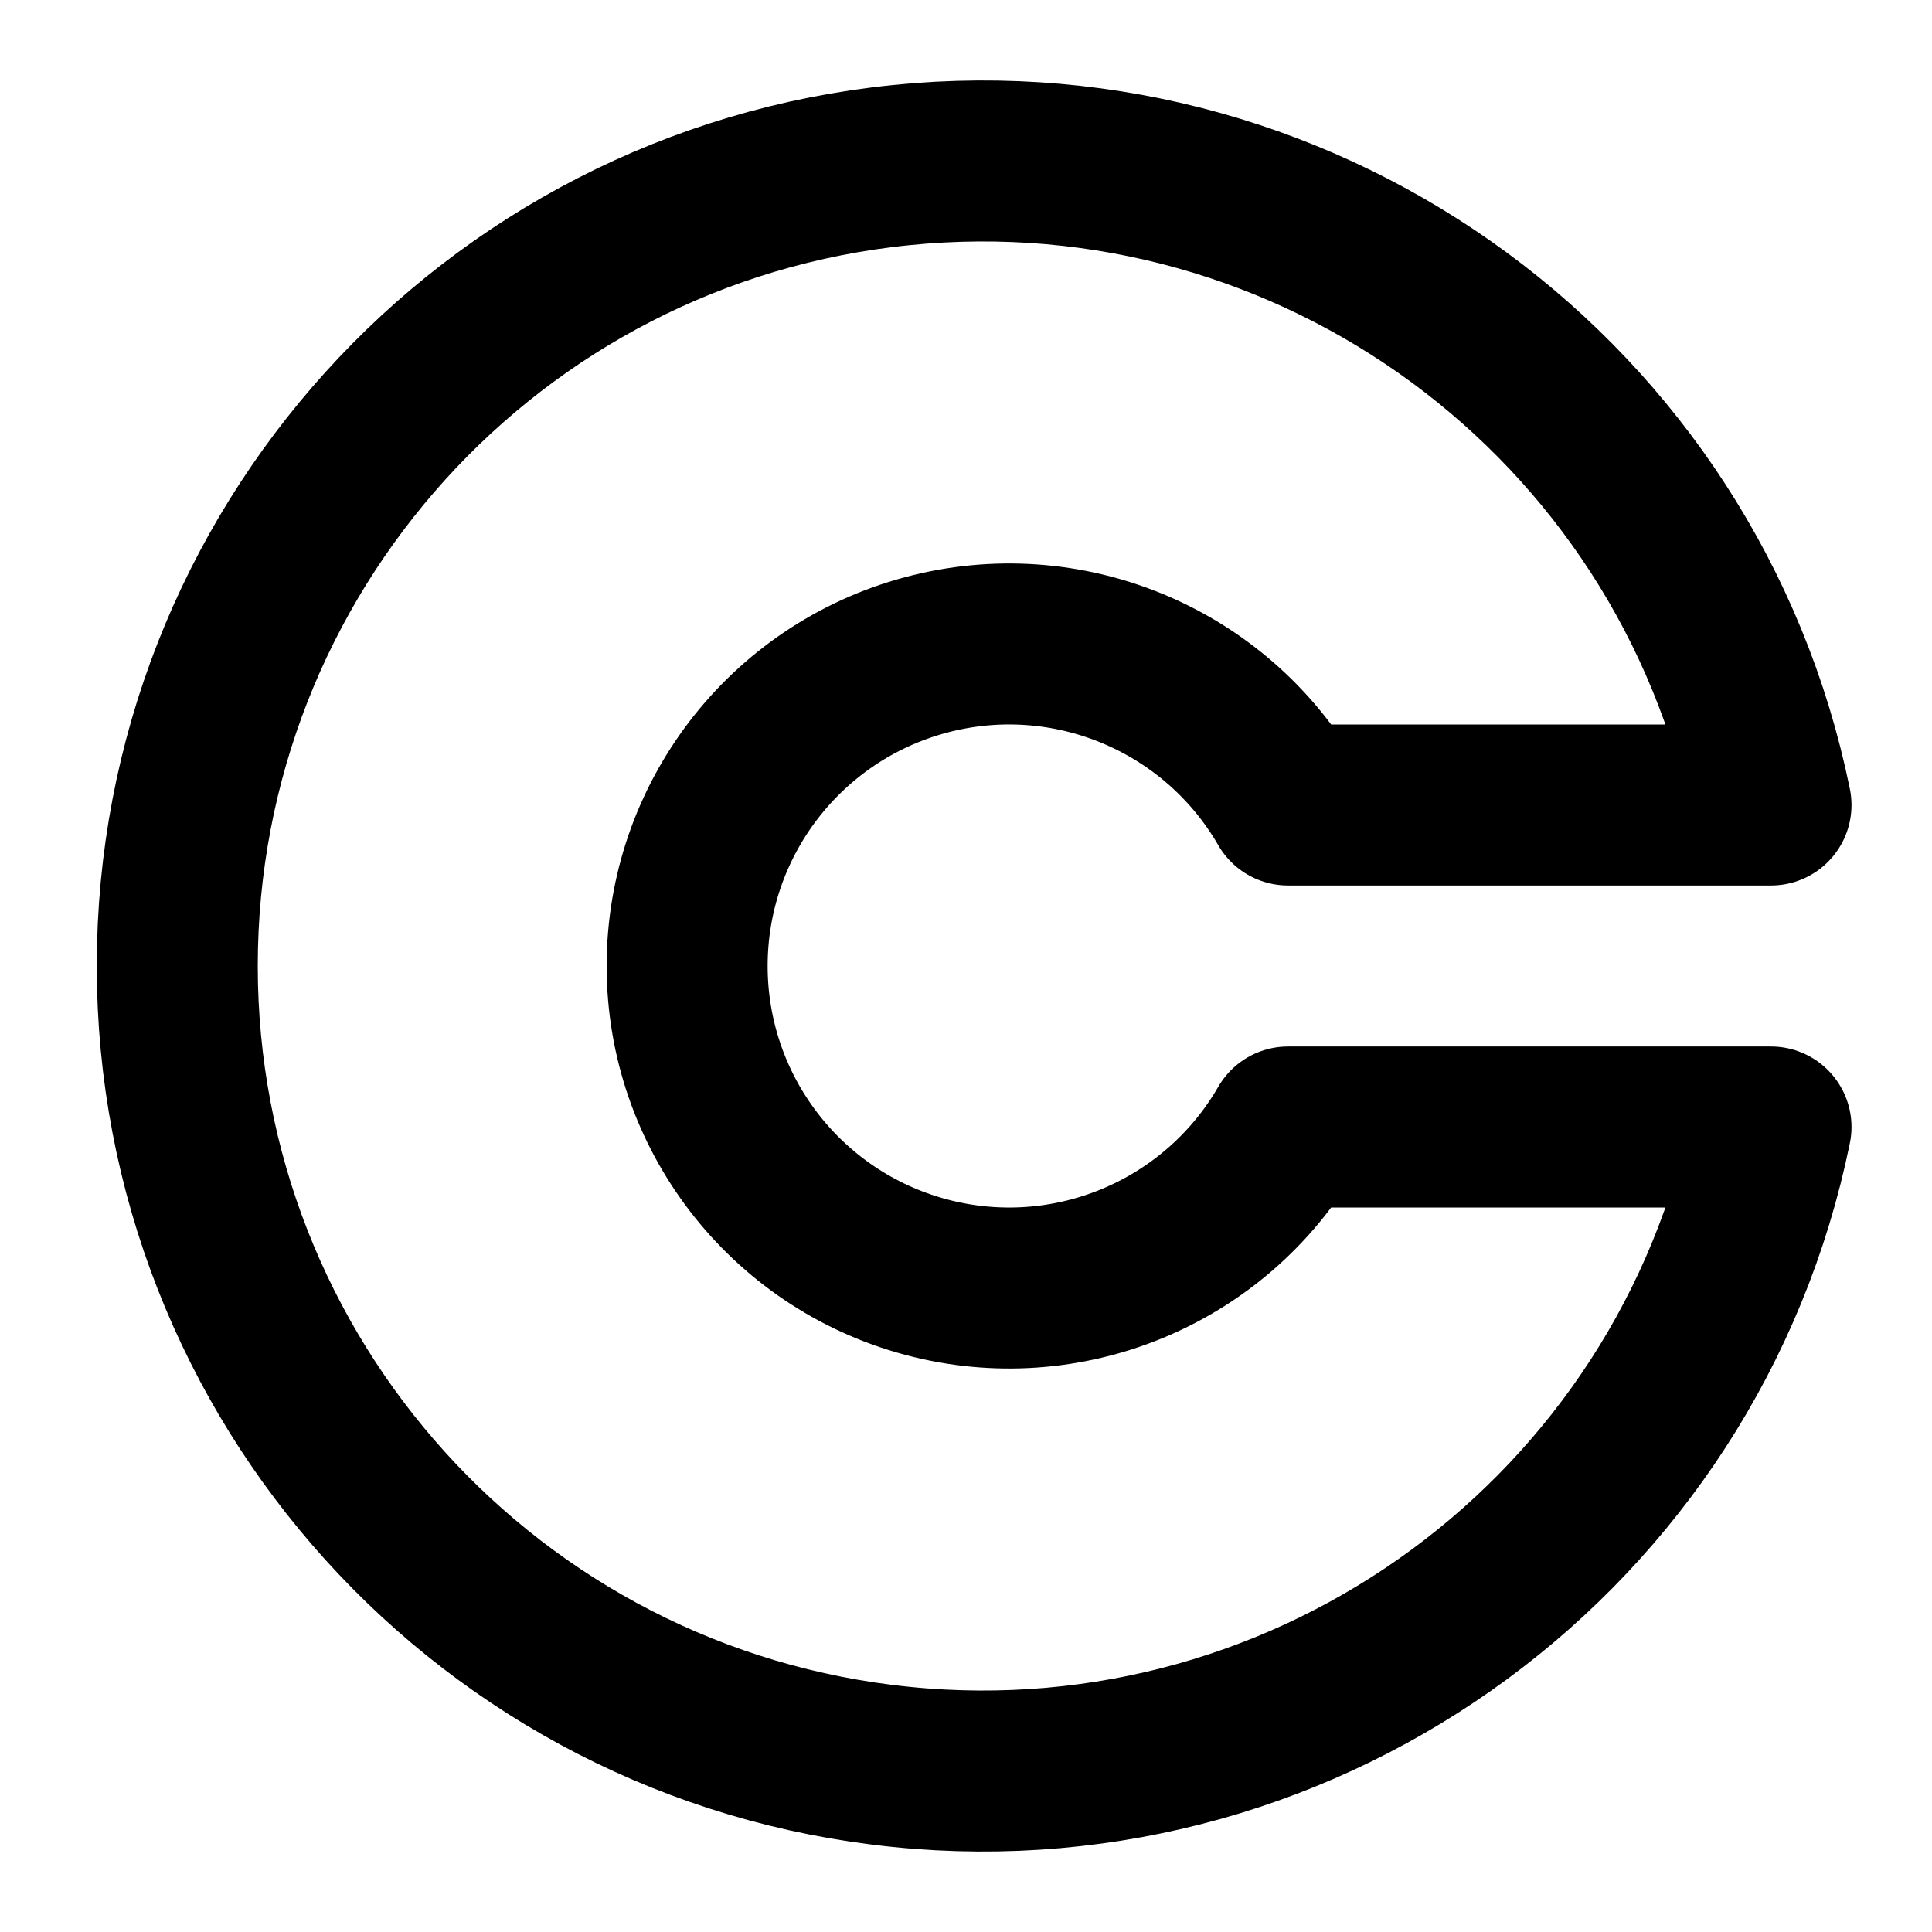
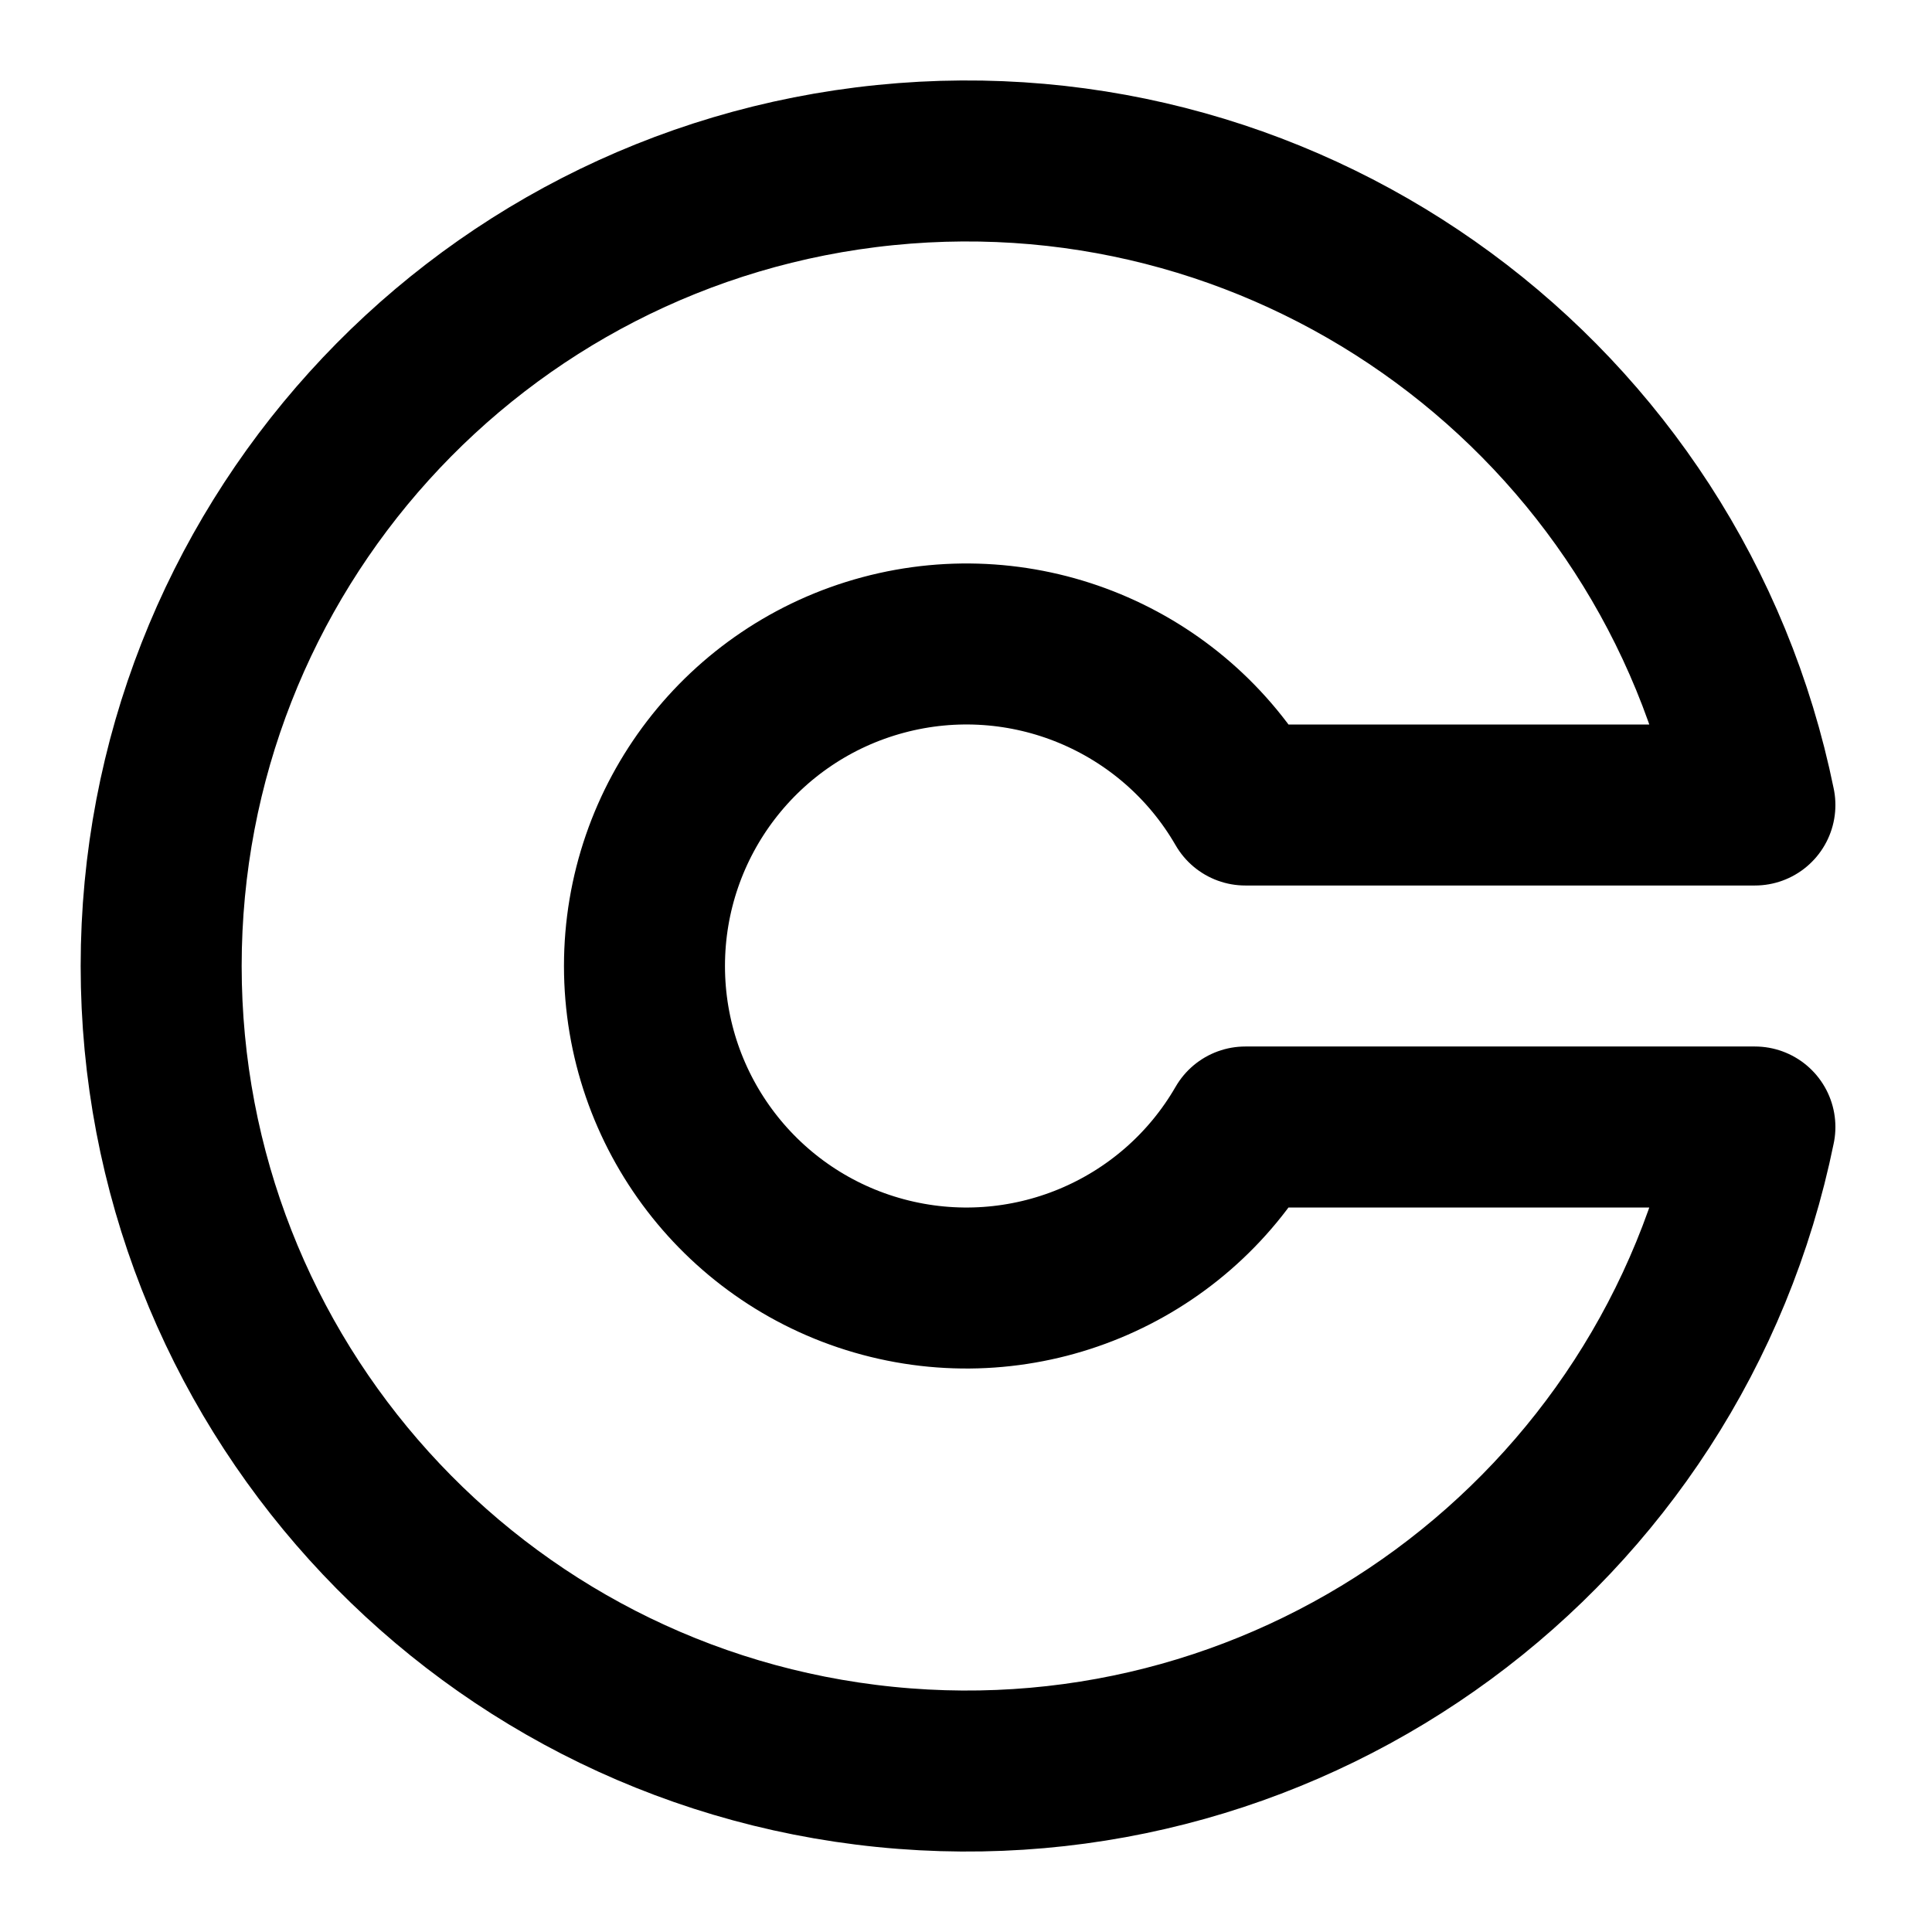
<svg xmlns="http://www.w3.org/2000/svg" class="i i-coinbase" viewBox="0 0 24 24" fill="none" stroke="currentColor" stroke-width="2" stroke-linecap="round" stroke-linejoin="round">
-   <path d="M22 10a10 10 0 1 0 0 4h-6a4 4 0 1 1 0-4Z" />
+   <path d="M21.8 10a10 10 0 100 4h-6.33a4 4 0 110-4Z" />
</svg>
